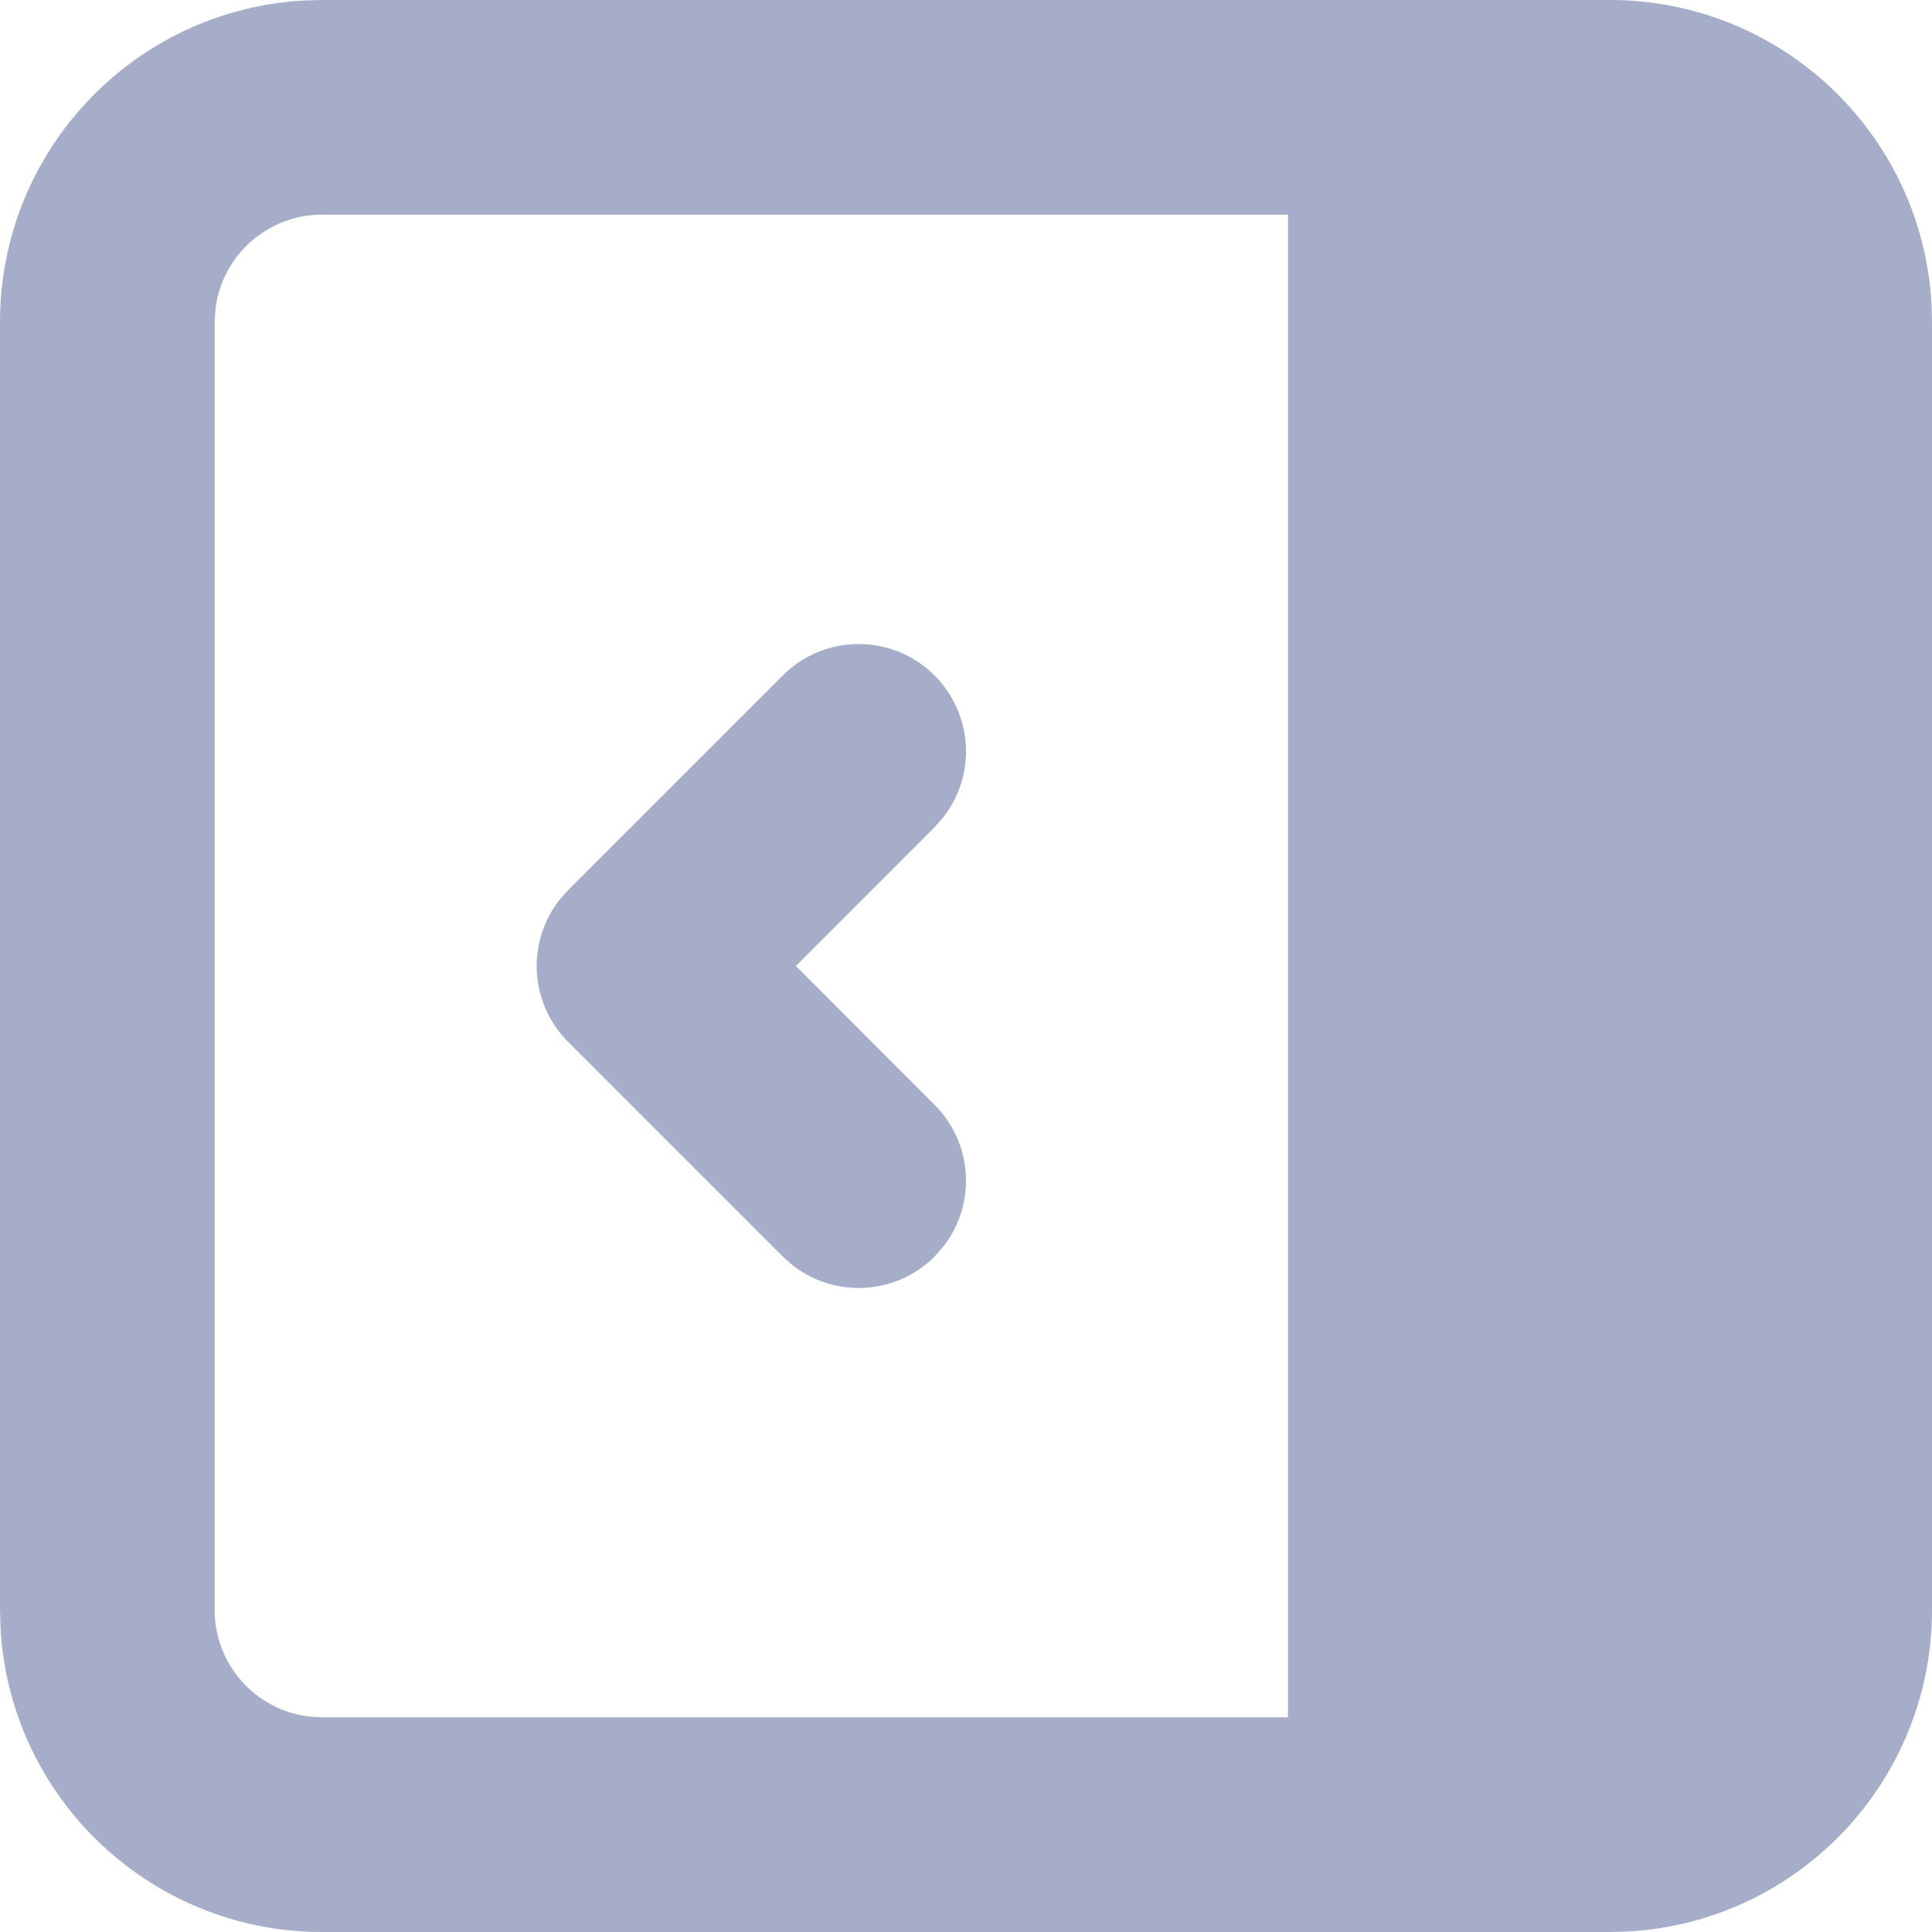
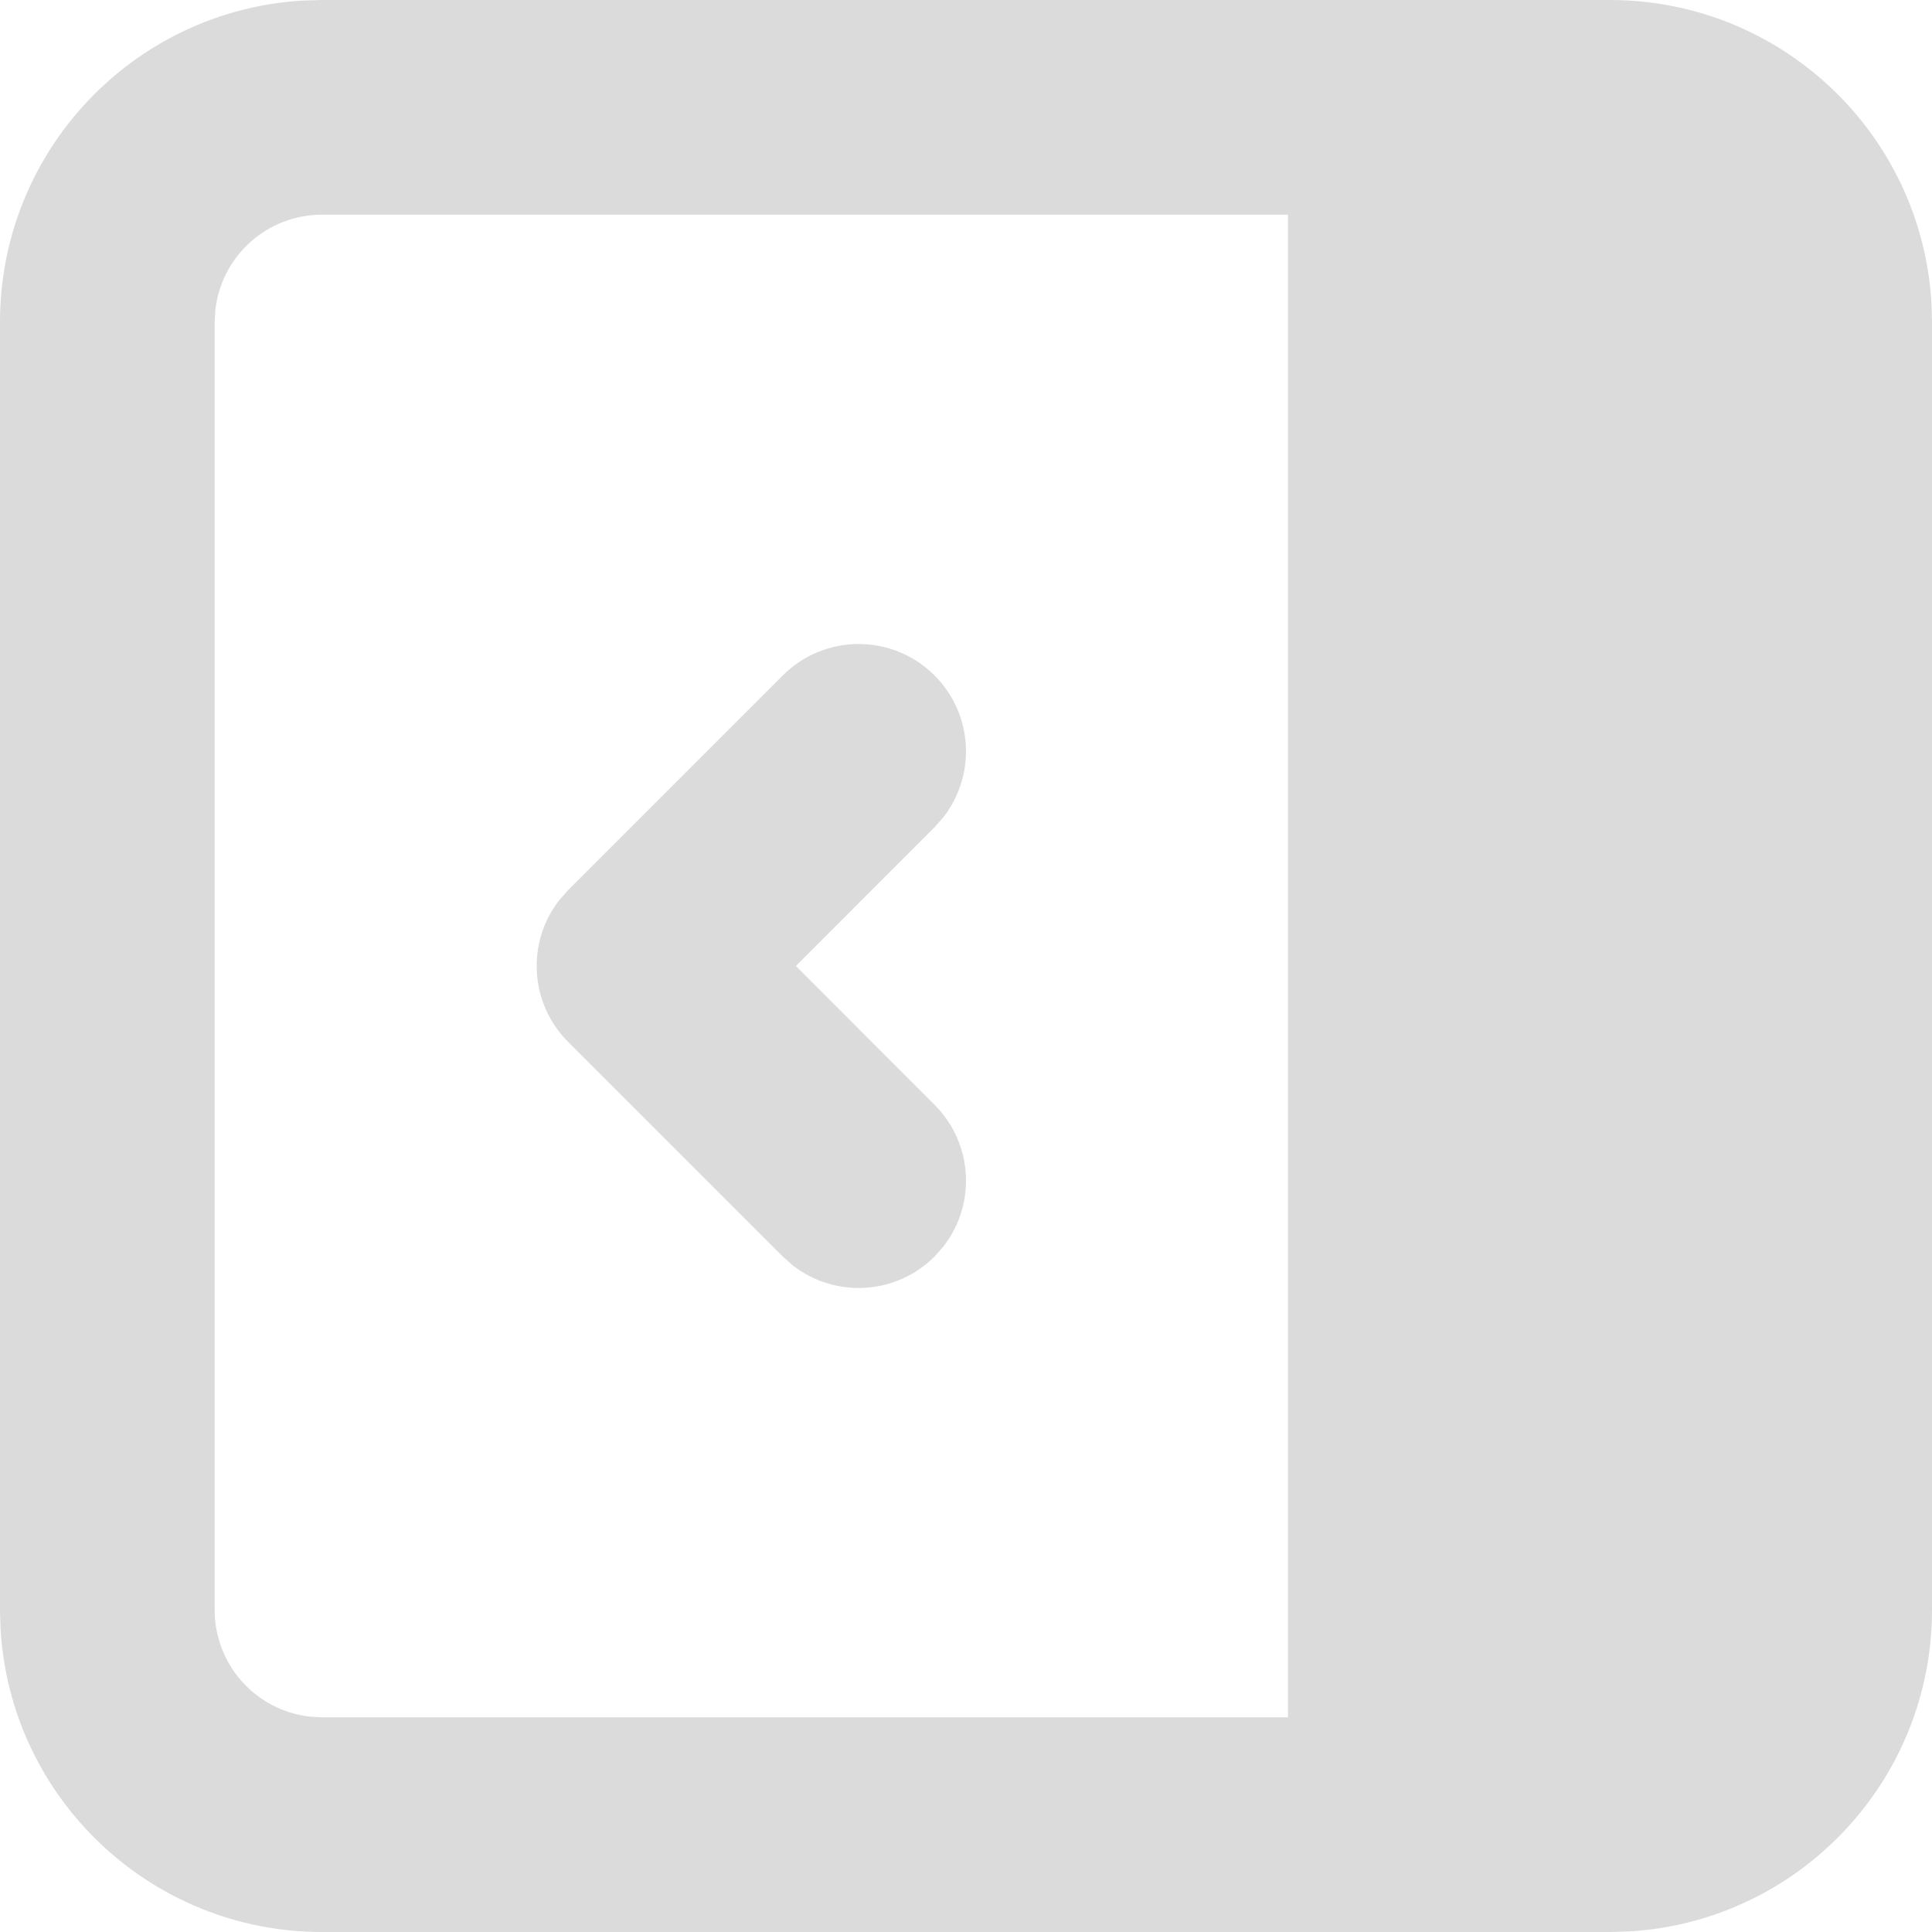
<svg xmlns="http://www.w3.org/2000/svg" viewBox="3 3 18 18">
-   <path d="M18 3a3 3 0 0 1 2.995 2.824l.005 .176v12a3 3 0 0 1 -2.824 2.995l-.176 .005h-12a3 3 0 0 1 -2.995 -2.824l-.005 -.176v-12a3 3 0 0 1 2.824 -2.995l.176 -.005h12zm-3 2h-9a1 1 0 0 0 -.993 .883l-.007 .117v12a1 1 0 0 0 .883 .993l.117 .007h9v-14zm-3.293 4.293a1 1 0 0 1 .083 1.32l-.083 .094l-1.292 1.293l1.292 1.293a1 1 0 0 1 .083 1.32l-.083 .094a1 1 0 0 1 -1.32 .083l-.094 -.083l-2 -2a1 1 0 0 1 -.083 -1.32l.083 -.094l2 -2a1 1 0 0 1 1.414 0z" fill="#a6adc8" />
+   <path d="M18 3a3 3 0 0 1 2.995 2.824l.005 .176v12a3 3 0 0 1 -2.824 2.995l-.176 .005h-12a3 3 0 0 1 -2.995 -2.824l-.005 -.176v-12a3 3 0 0 1 2.824 -2.995l.176 -.005h12zm-3 2h-9a1 1 0 0 0 -.993 .883l-.007 .117v12a1 1 0 0 0 .883 .993l.117 .007h9v-14zm-3.293 4.293a1 1 0 0 1 .083 1.32l-.083 .094l-1.292 1.293l1.292 1.293a1 1 0 0 1 .083 1.32l-.083 .094a1 1 0 0 1 -1.32 .083l-.094 -.083l-2 -2a1 1 0 0 1 -.083 -1.32l.083 -.094l2 -2a1 1 0 0 1 1.414 0z" fill="#dbdbdb" />
</svg>
